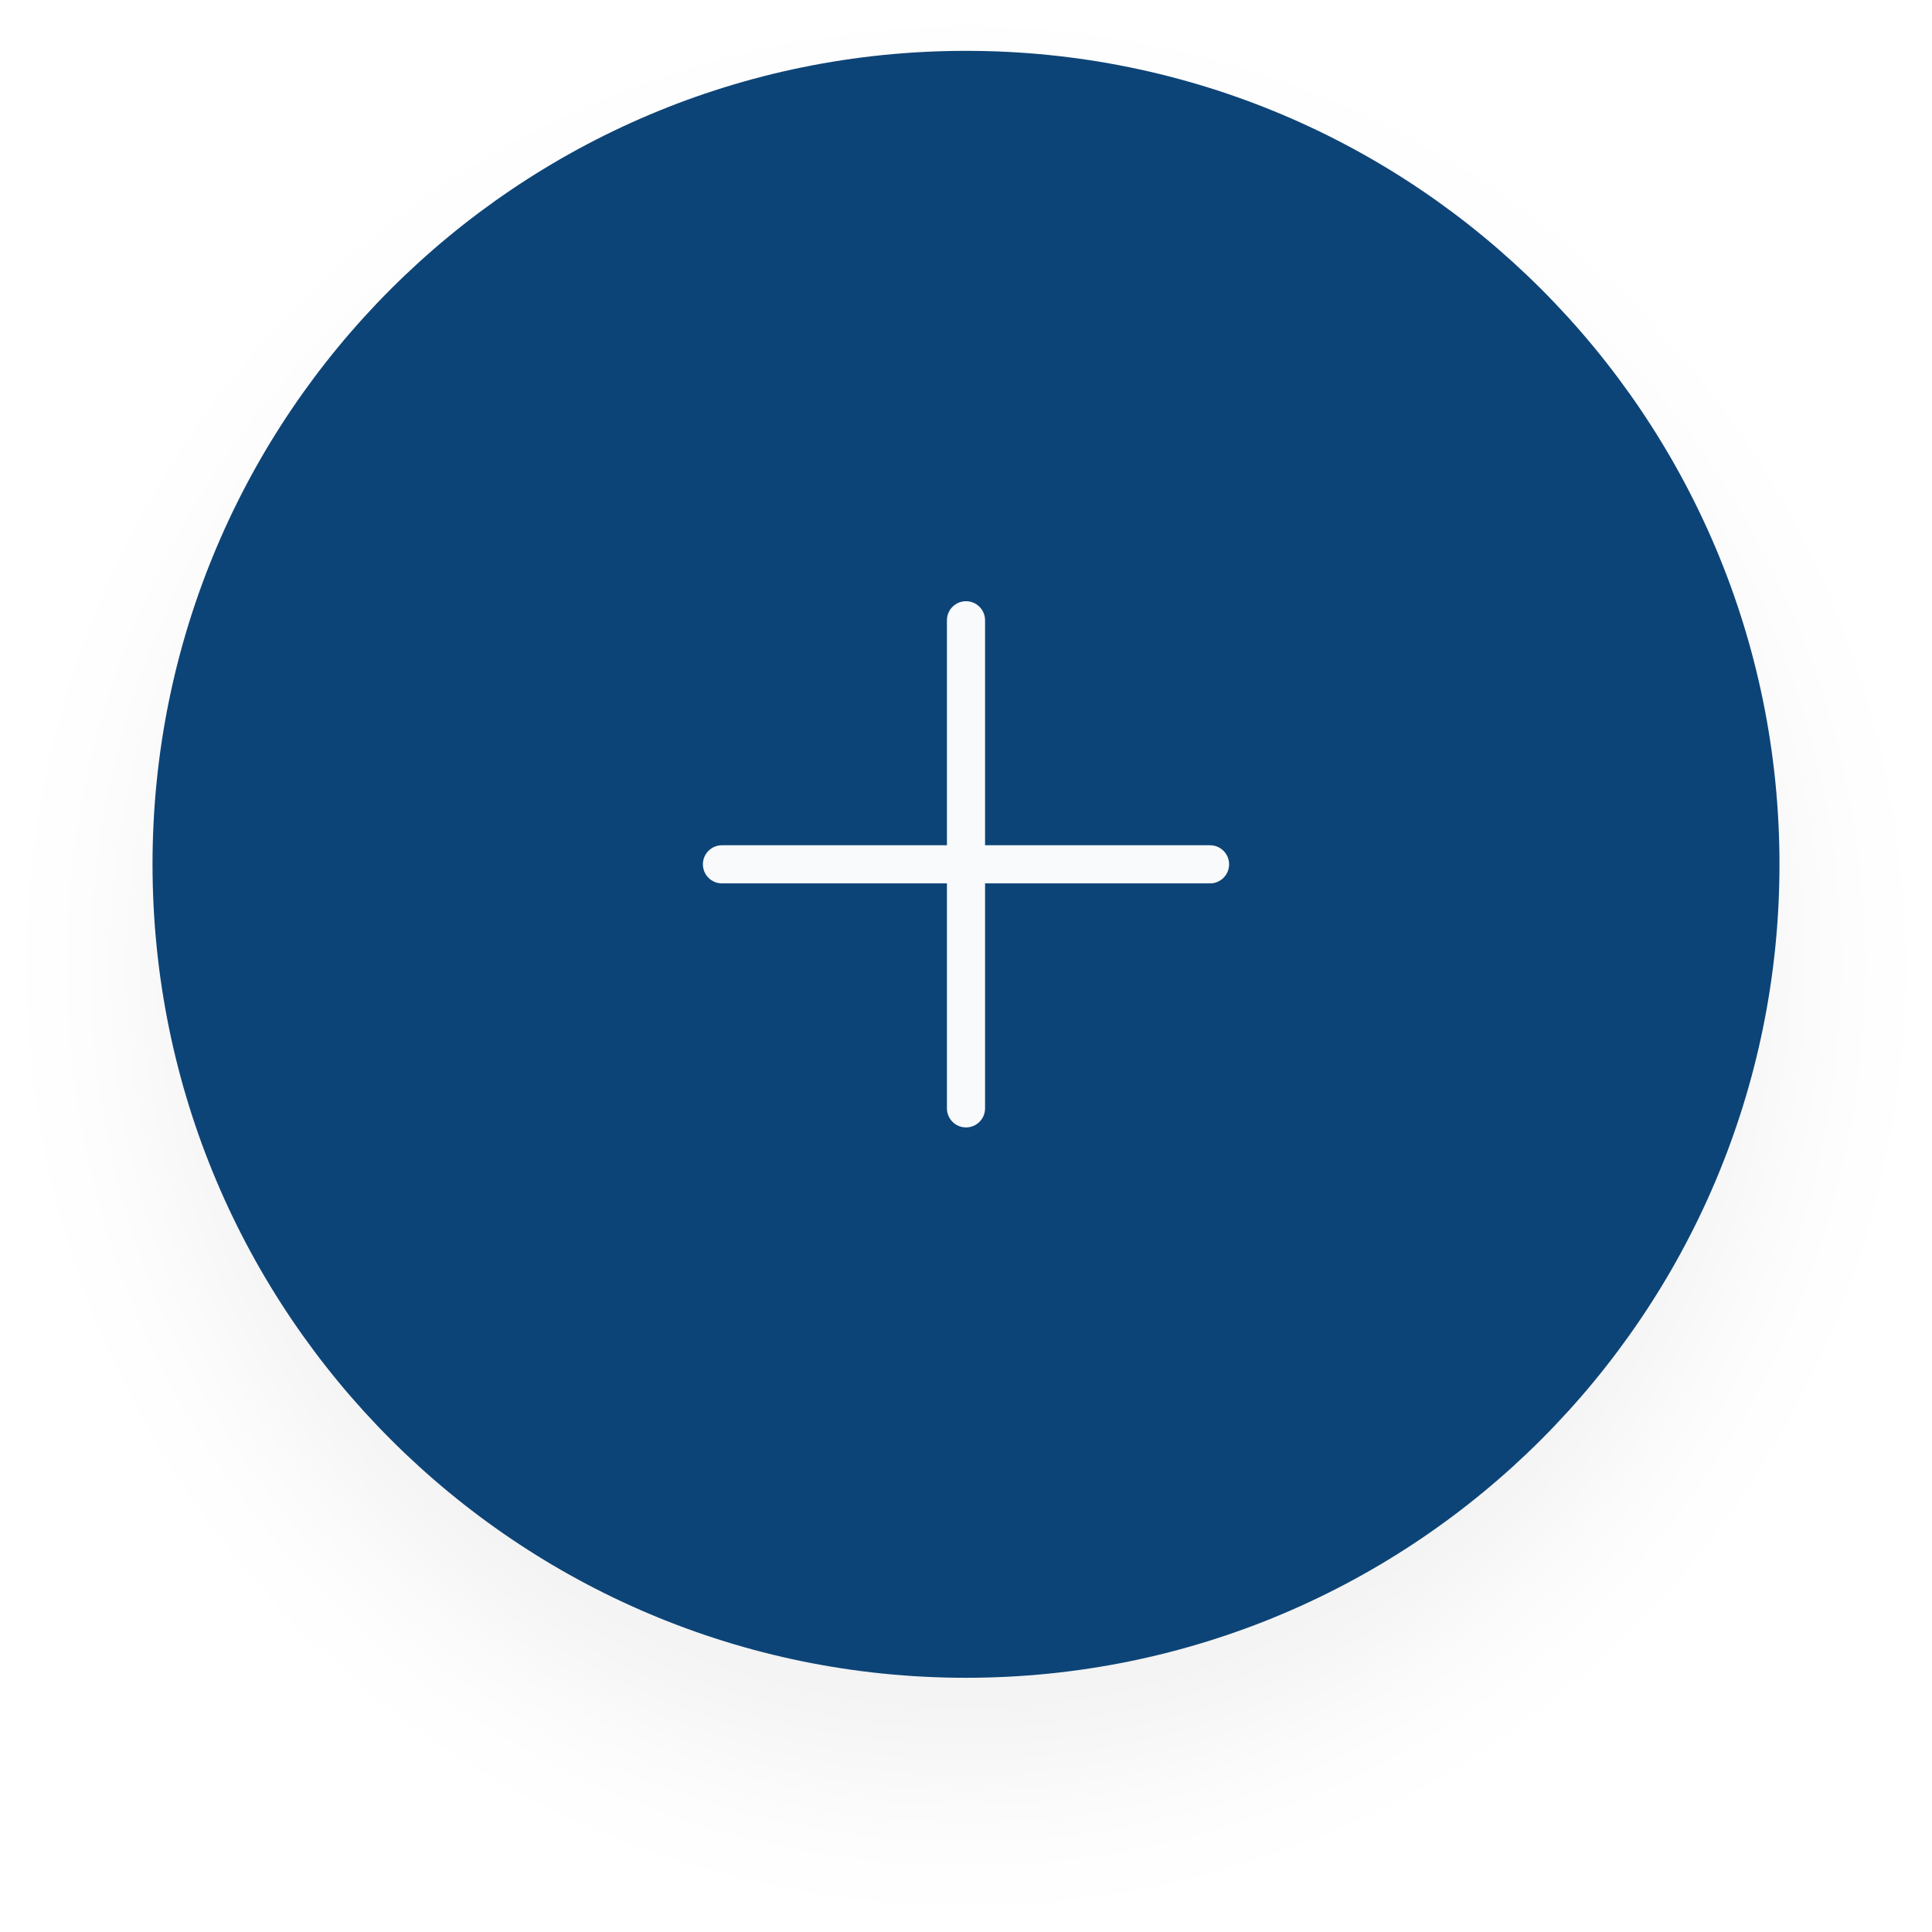
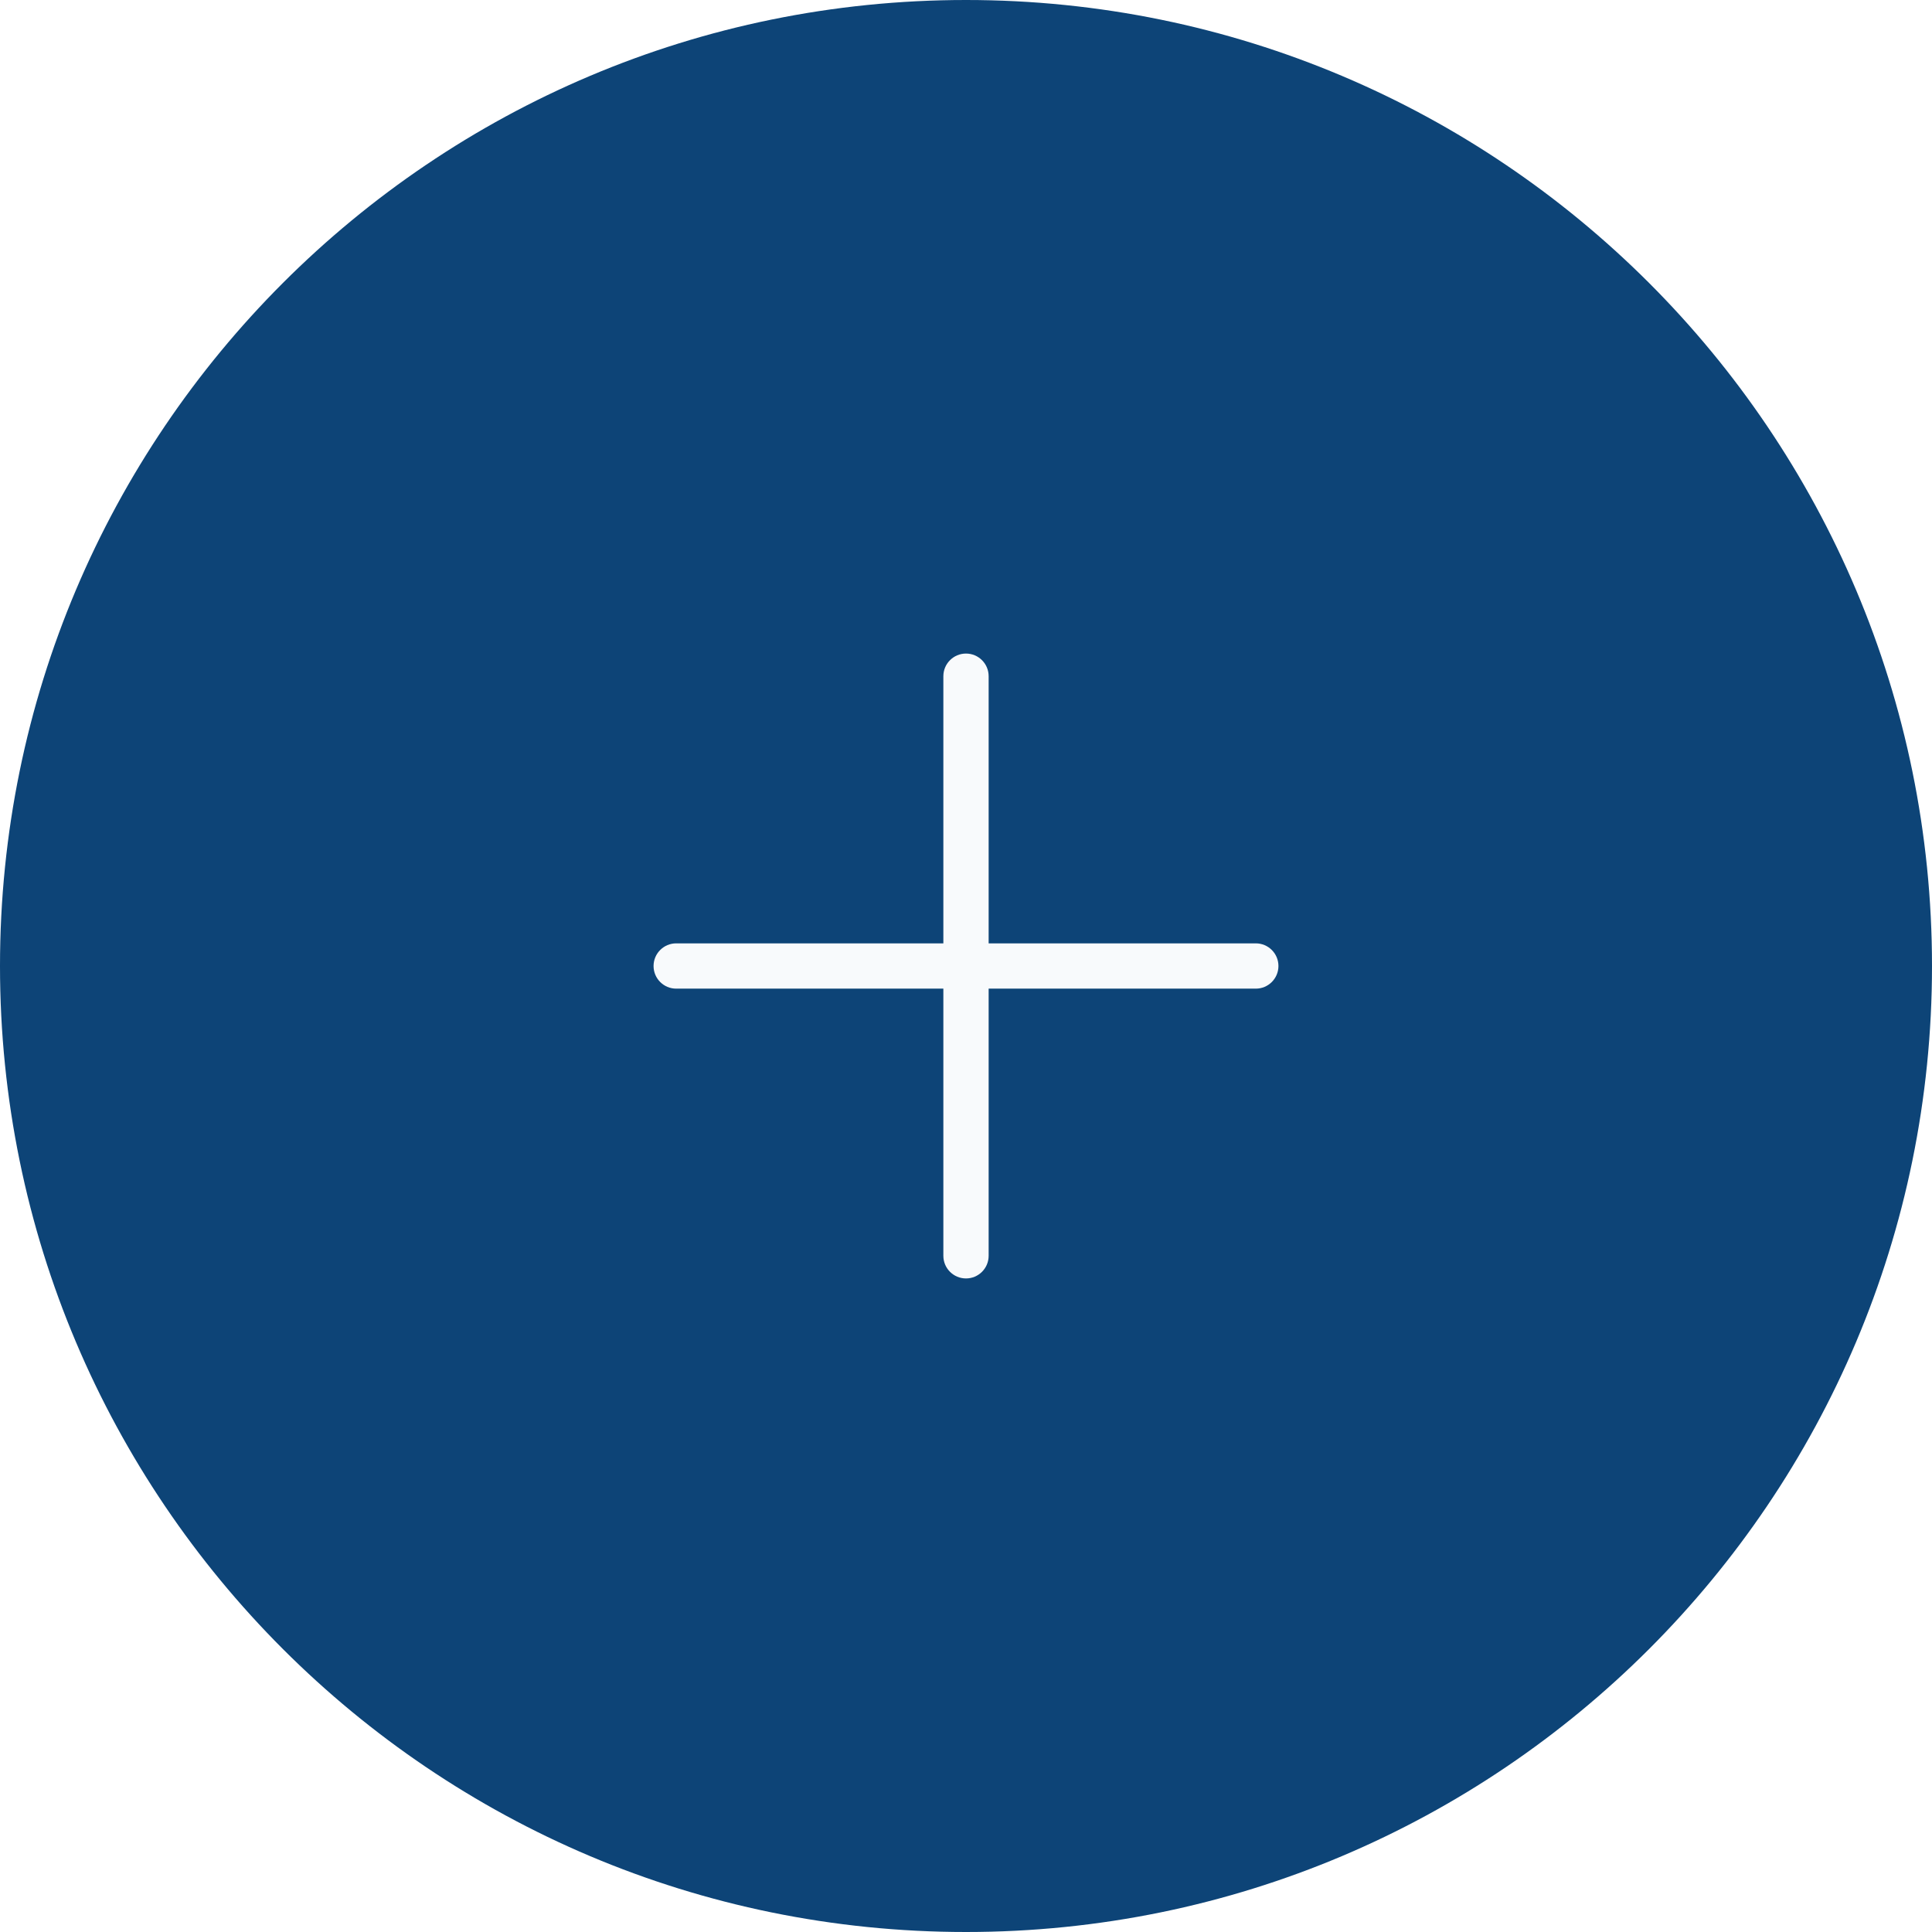
- <svg xmlns="http://www.w3.org/2000/svg" width="76" height="76" viewBox="0 0 76 76" fill="none">
-   <g filter="url(#filter0_d_2_2328)">
-     <circle cx="38" cy="34" r="32" fill="#0D4477" />
-     <path fill-rule="evenodd" clip-rule="evenodd" d="M38 23.65C38.414 23.65 38.75 23.986 38.75 24.4V33.25H47.6C48.014 33.25 48.35 33.586 48.35 34C48.35 34.414 48.014 34.75 47.6 34.75H38.75V43.6C38.75 44.014 38.414 44.35 38 44.35C37.586 44.35 37.25 44.014 37.25 43.6V34.75H28.4C27.986 34.75 27.65 34.414 27.65 34C27.65 33.586 27.986 33.25 28.4 33.25H37.25V24.4C37.25 23.986 37.586 23.65 38 23.65Z" fill="#F8FAFC" />
-   </g>
-   <defs>
-     <filter id="filter0_d_2_2328" x="0" y="0" width="76" height="76" filterUnits="userSpaceOnUse" color-interpolation-filters="sRGB">
-       <feFlood flood-opacity="0" result="BackgroundImageFix" />
-       <feColorMatrix in="SourceAlpha" type="matrix" values="0 0 0 0 0 0 0 0 0 0 0 0 0 0 0 0 0 0 127 0" result="hardAlpha" />
-       <feOffset dy="4" />
-       <feGaussianBlur stdDeviation="3" />
-       <feColorMatrix type="matrix" values="0 0 0 0 0 0 0 0 0 0 0 0 0 0 0 0 0 0 0.05 0" />
-       <feBlend mode="normal" in2="BackgroundImageFix" result="effect1_dropShadow_2_2328" />
-       <feBlend mode="normal" in="SourceGraphic" in2="effect1_dropShadow_2_2328" result="shape" />
-     </filter>
-   </defs>
+ <svg xmlns="http://www.w3.org/2000/svg" width="64" height="64" viewBox="0 0 64 64" fill="none">
+   <circle cx="32" cy="32" r="32" fill="#0D4477" />
+   <path fill-rule="evenodd" clip-rule="evenodd" d="M32 21.65C32.414 21.65 32.75 21.986 32.75 22.4V31.25H41.6C42.014 31.25 42.35 31.586 42.35 32C42.35 32.414 42.014 32.75 41.6 32.75H32.75V41.6C32.75 42.014 32.414 42.35 32 42.35C31.586 42.35 31.25 42.014 31.25 41.6V32.75H22.4C21.986 32.75 21.65 32.414 21.65 32C21.65 31.586 21.986 31.25 22.4 31.25H31.25V22.4C31.25 21.986 31.586 21.65 32 21.65Z" fill="#F8FAFC" />
</svg>
